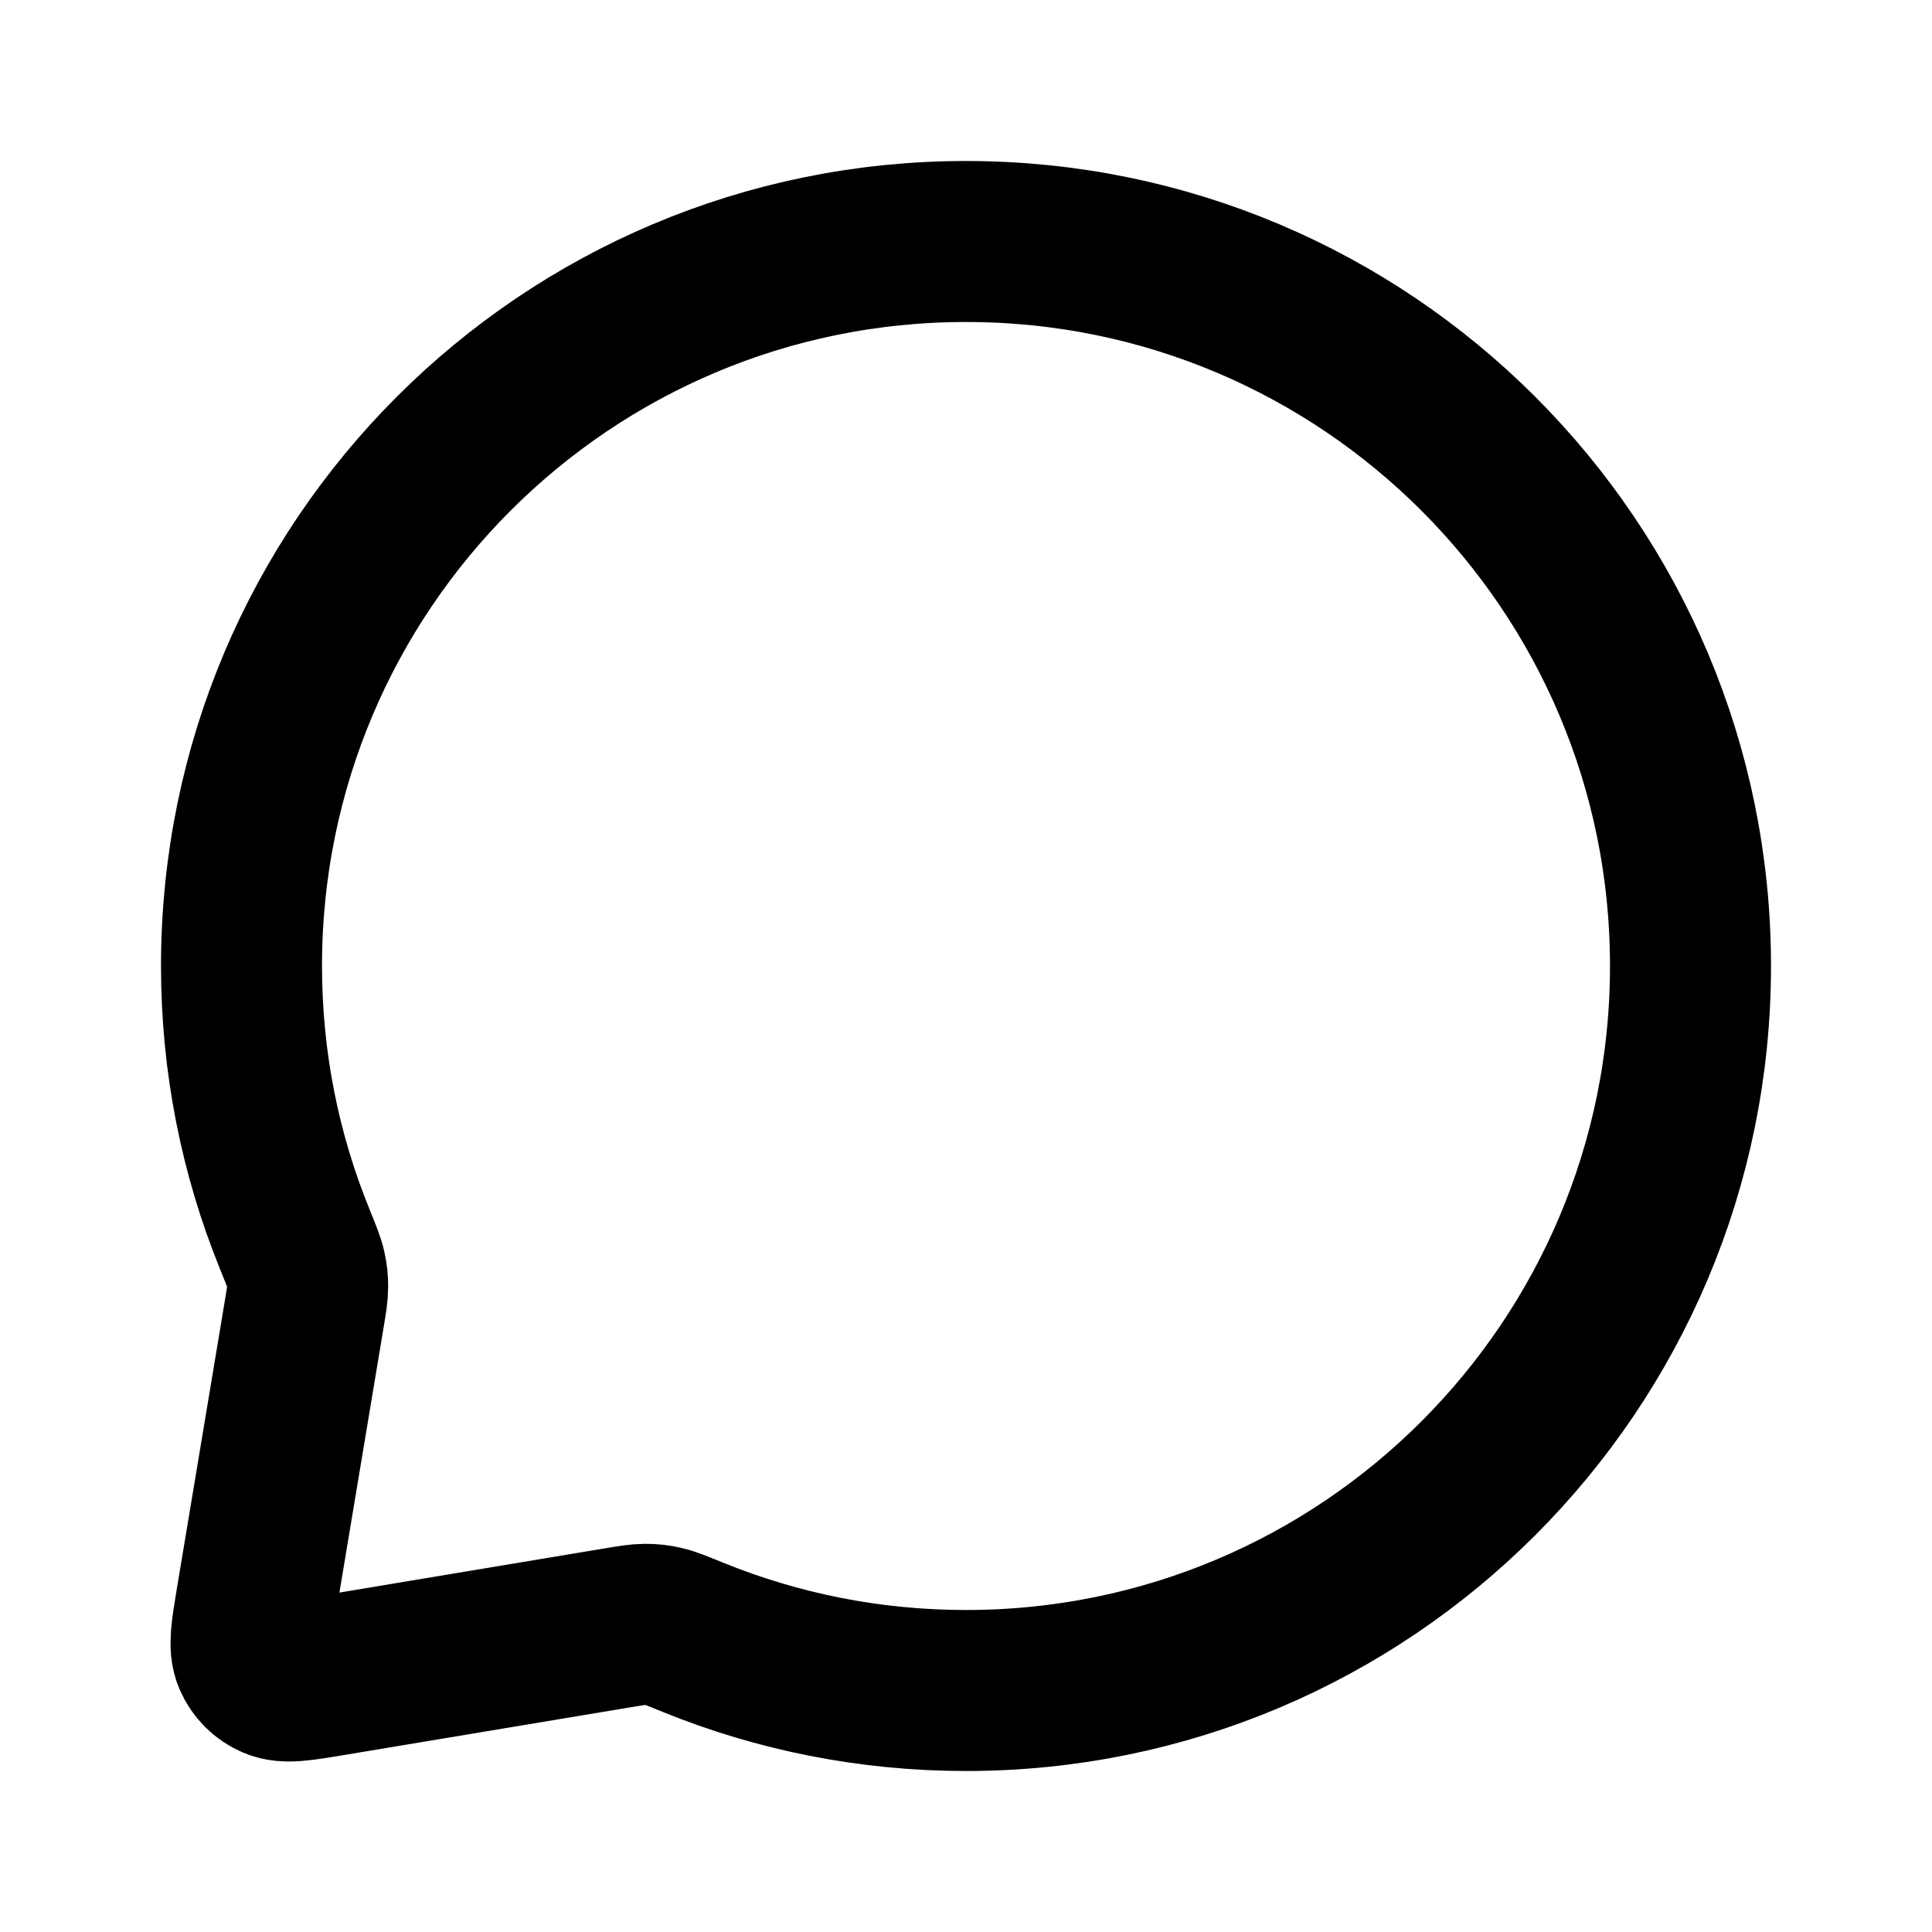
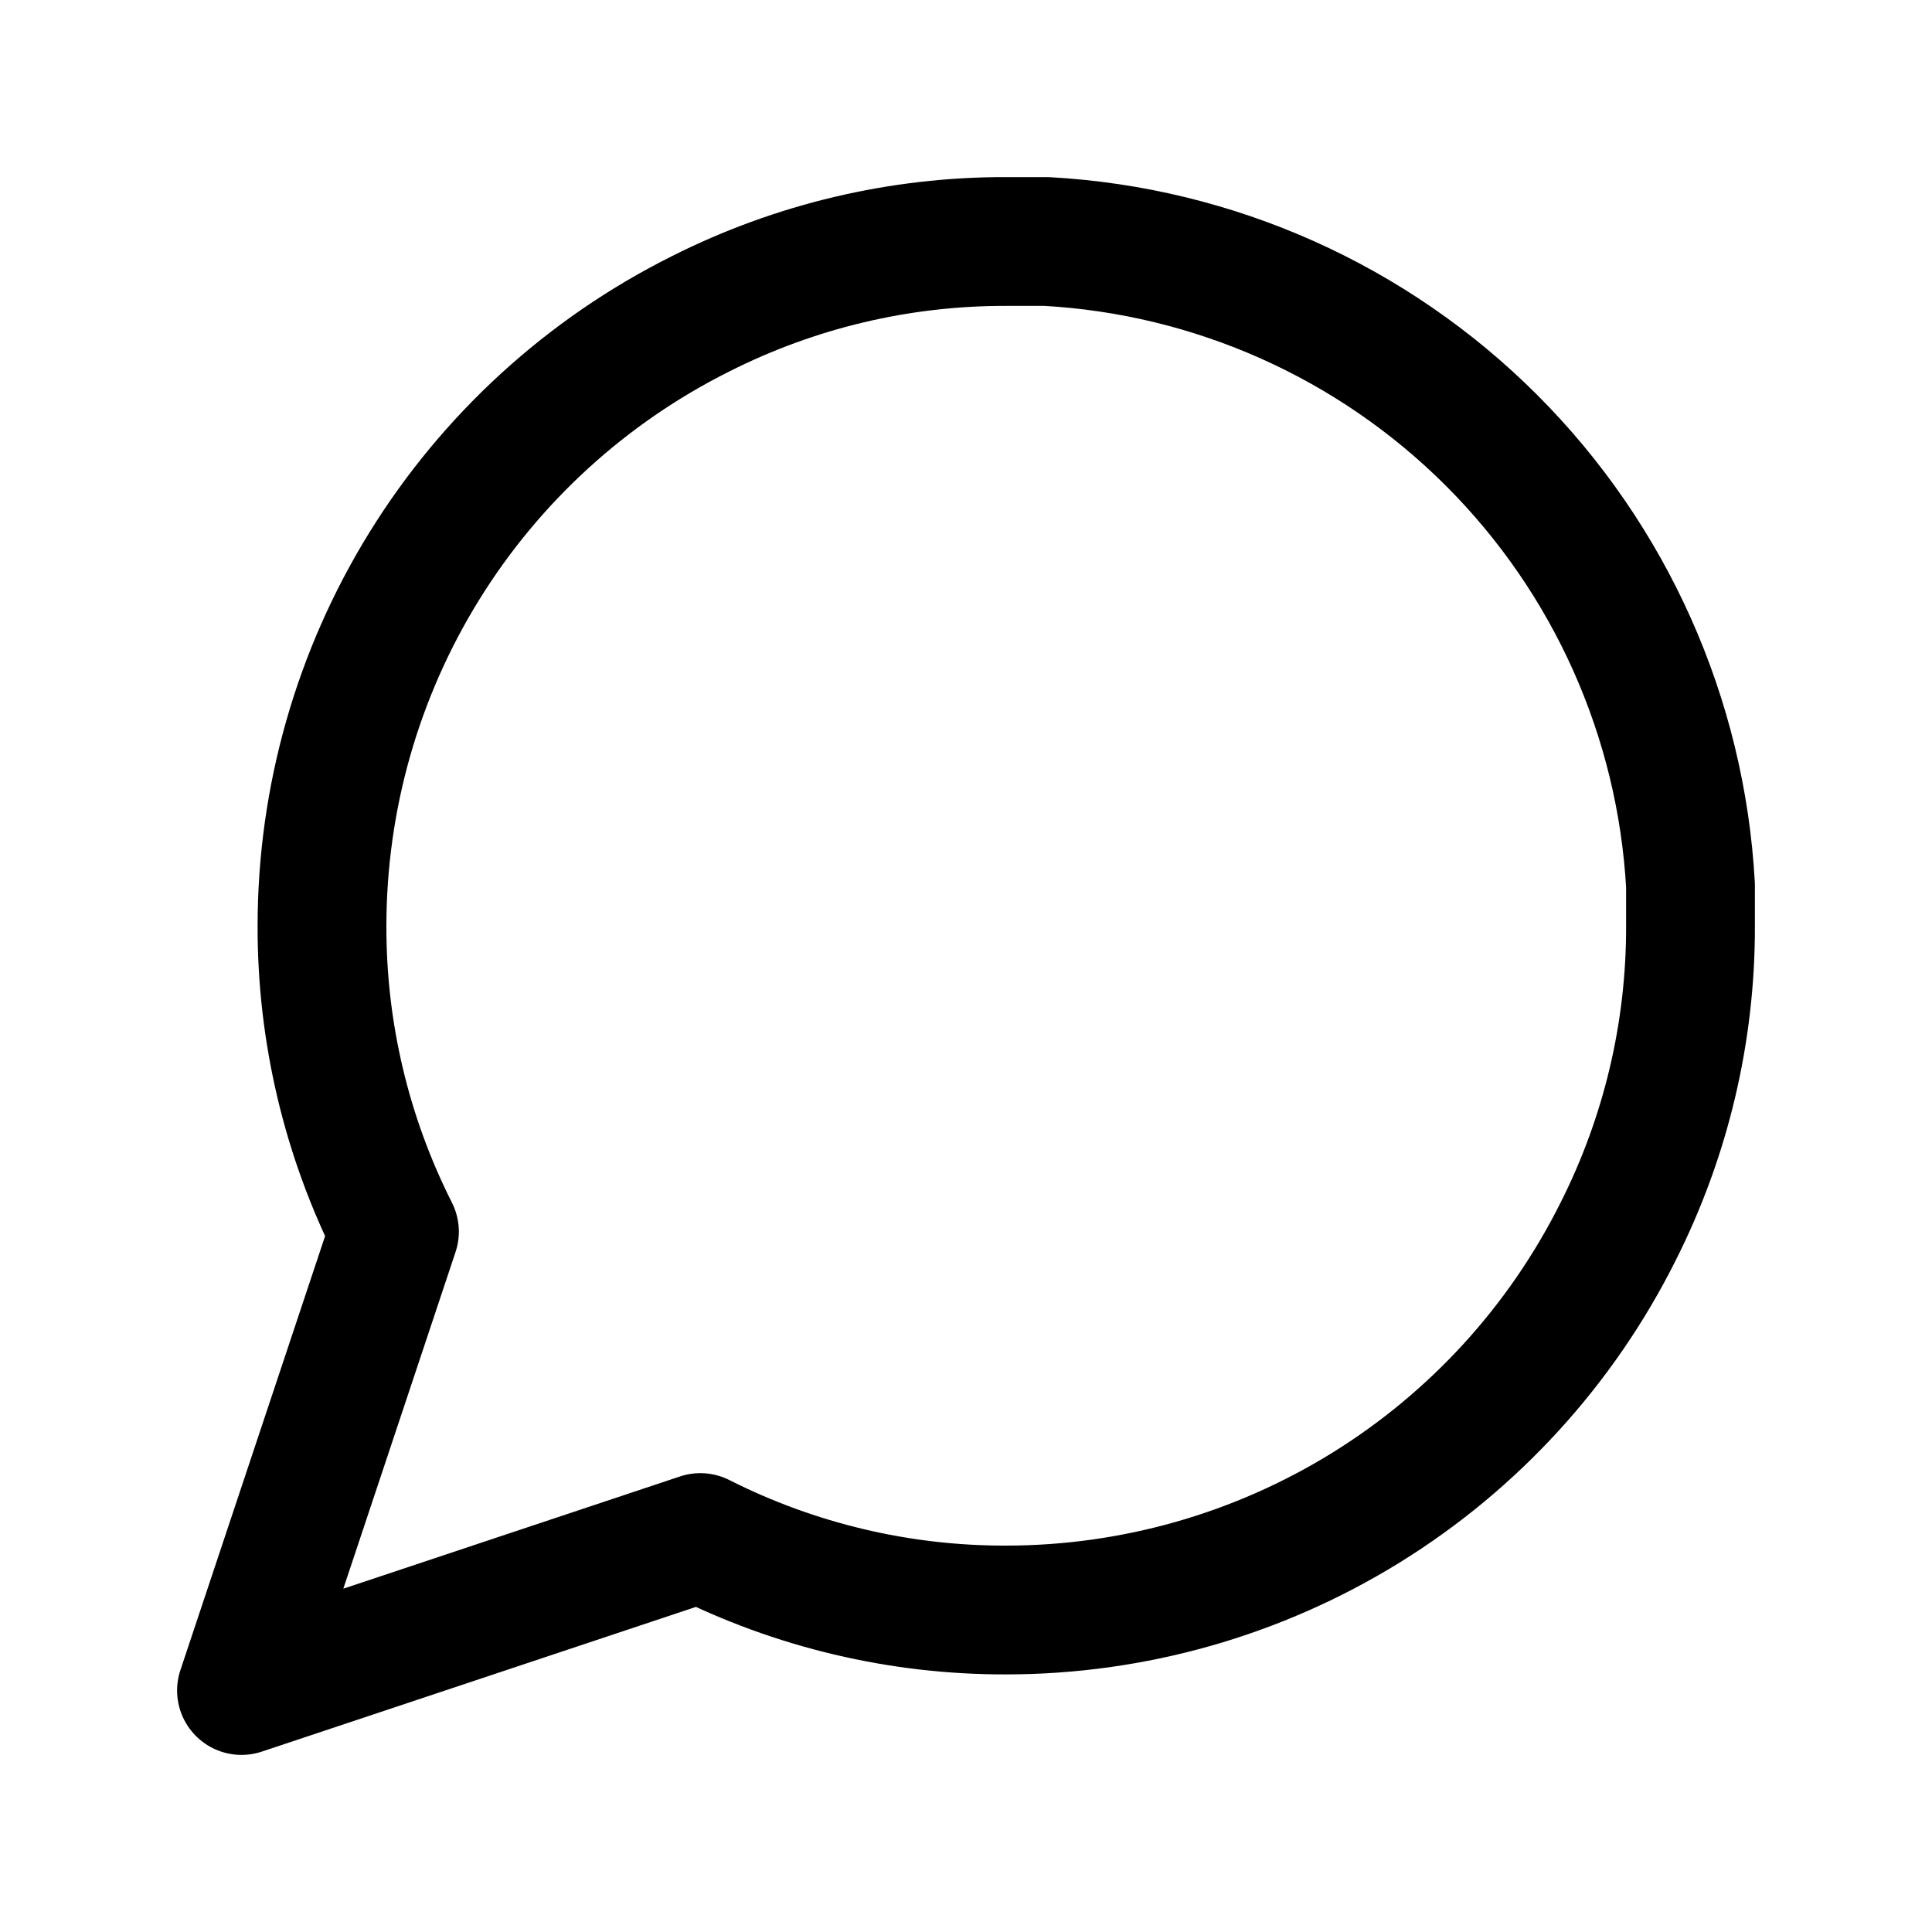
- <svg xmlns="http://www.w3.org/2000/svg" width="100%" height="100%" viewBox="0 0 24 24" fill="none">
-   <path d="M21 12C21 16.971 16.971 21 12 21C10.803 21 9.66 20.766 8.615 20.342C8.416 20.261 8.316 20.22 8.235 20.202C8.156 20.184 8.097 20.178 8.016 20.178C7.933 20.178 7.843 20.193 7.663 20.223L4.105 20.816C3.732 20.878 3.546 20.909 3.411 20.851C3.293 20.801 3.199 20.707 3.149 20.589C3.091 20.454 3.122 20.268 3.184 19.895L3.777 16.337C3.807 16.157 3.822 16.067 3.822 15.984C3.822 15.903 3.816 15.844 3.798 15.765C3.78 15.684 3.739 15.585 3.658 15.384C3.234 14.34 3 13.197 3 12C3 7.029 7.029 3 12 3C16.971 3 21 7.029 21 12Z" stroke="currentColor" stroke-width="2" stroke-linecap="round" stroke-linejoin="round" />
+ <svg xmlns="http://www.w3.org/2000/svg" width="100%" height="100%" viewBox="0 0 60 60" fill="none">
+   <path d="M52.5 28.75C52.509 32.05 51.738 35.305 50.25 38.25C48.486 41.779 45.774 44.748 42.419 46.823C39.063 48.898 35.196 49.998 31.25 50C27.95 50.009 24.695 49.238 21.75 47.75L7.5 52.5L12.25 38.25C10.762 35.305 9.991 32.05 10 28.75C10.002 24.804 11.101 20.937 13.177 17.581C15.252 14.226 18.221 11.514 21.75 9.75C24.695 8.262 27.95 7.491 31.25 7.5H32.5C37.711 7.787 42.633 9.987 46.323 13.677C50.013 17.367 52.212 22.289 52.5 27.5V28.75Z" stroke="currentColor" stroke-width="4" stroke-linecap="round" stroke-linejoin="round" />
</svg>
